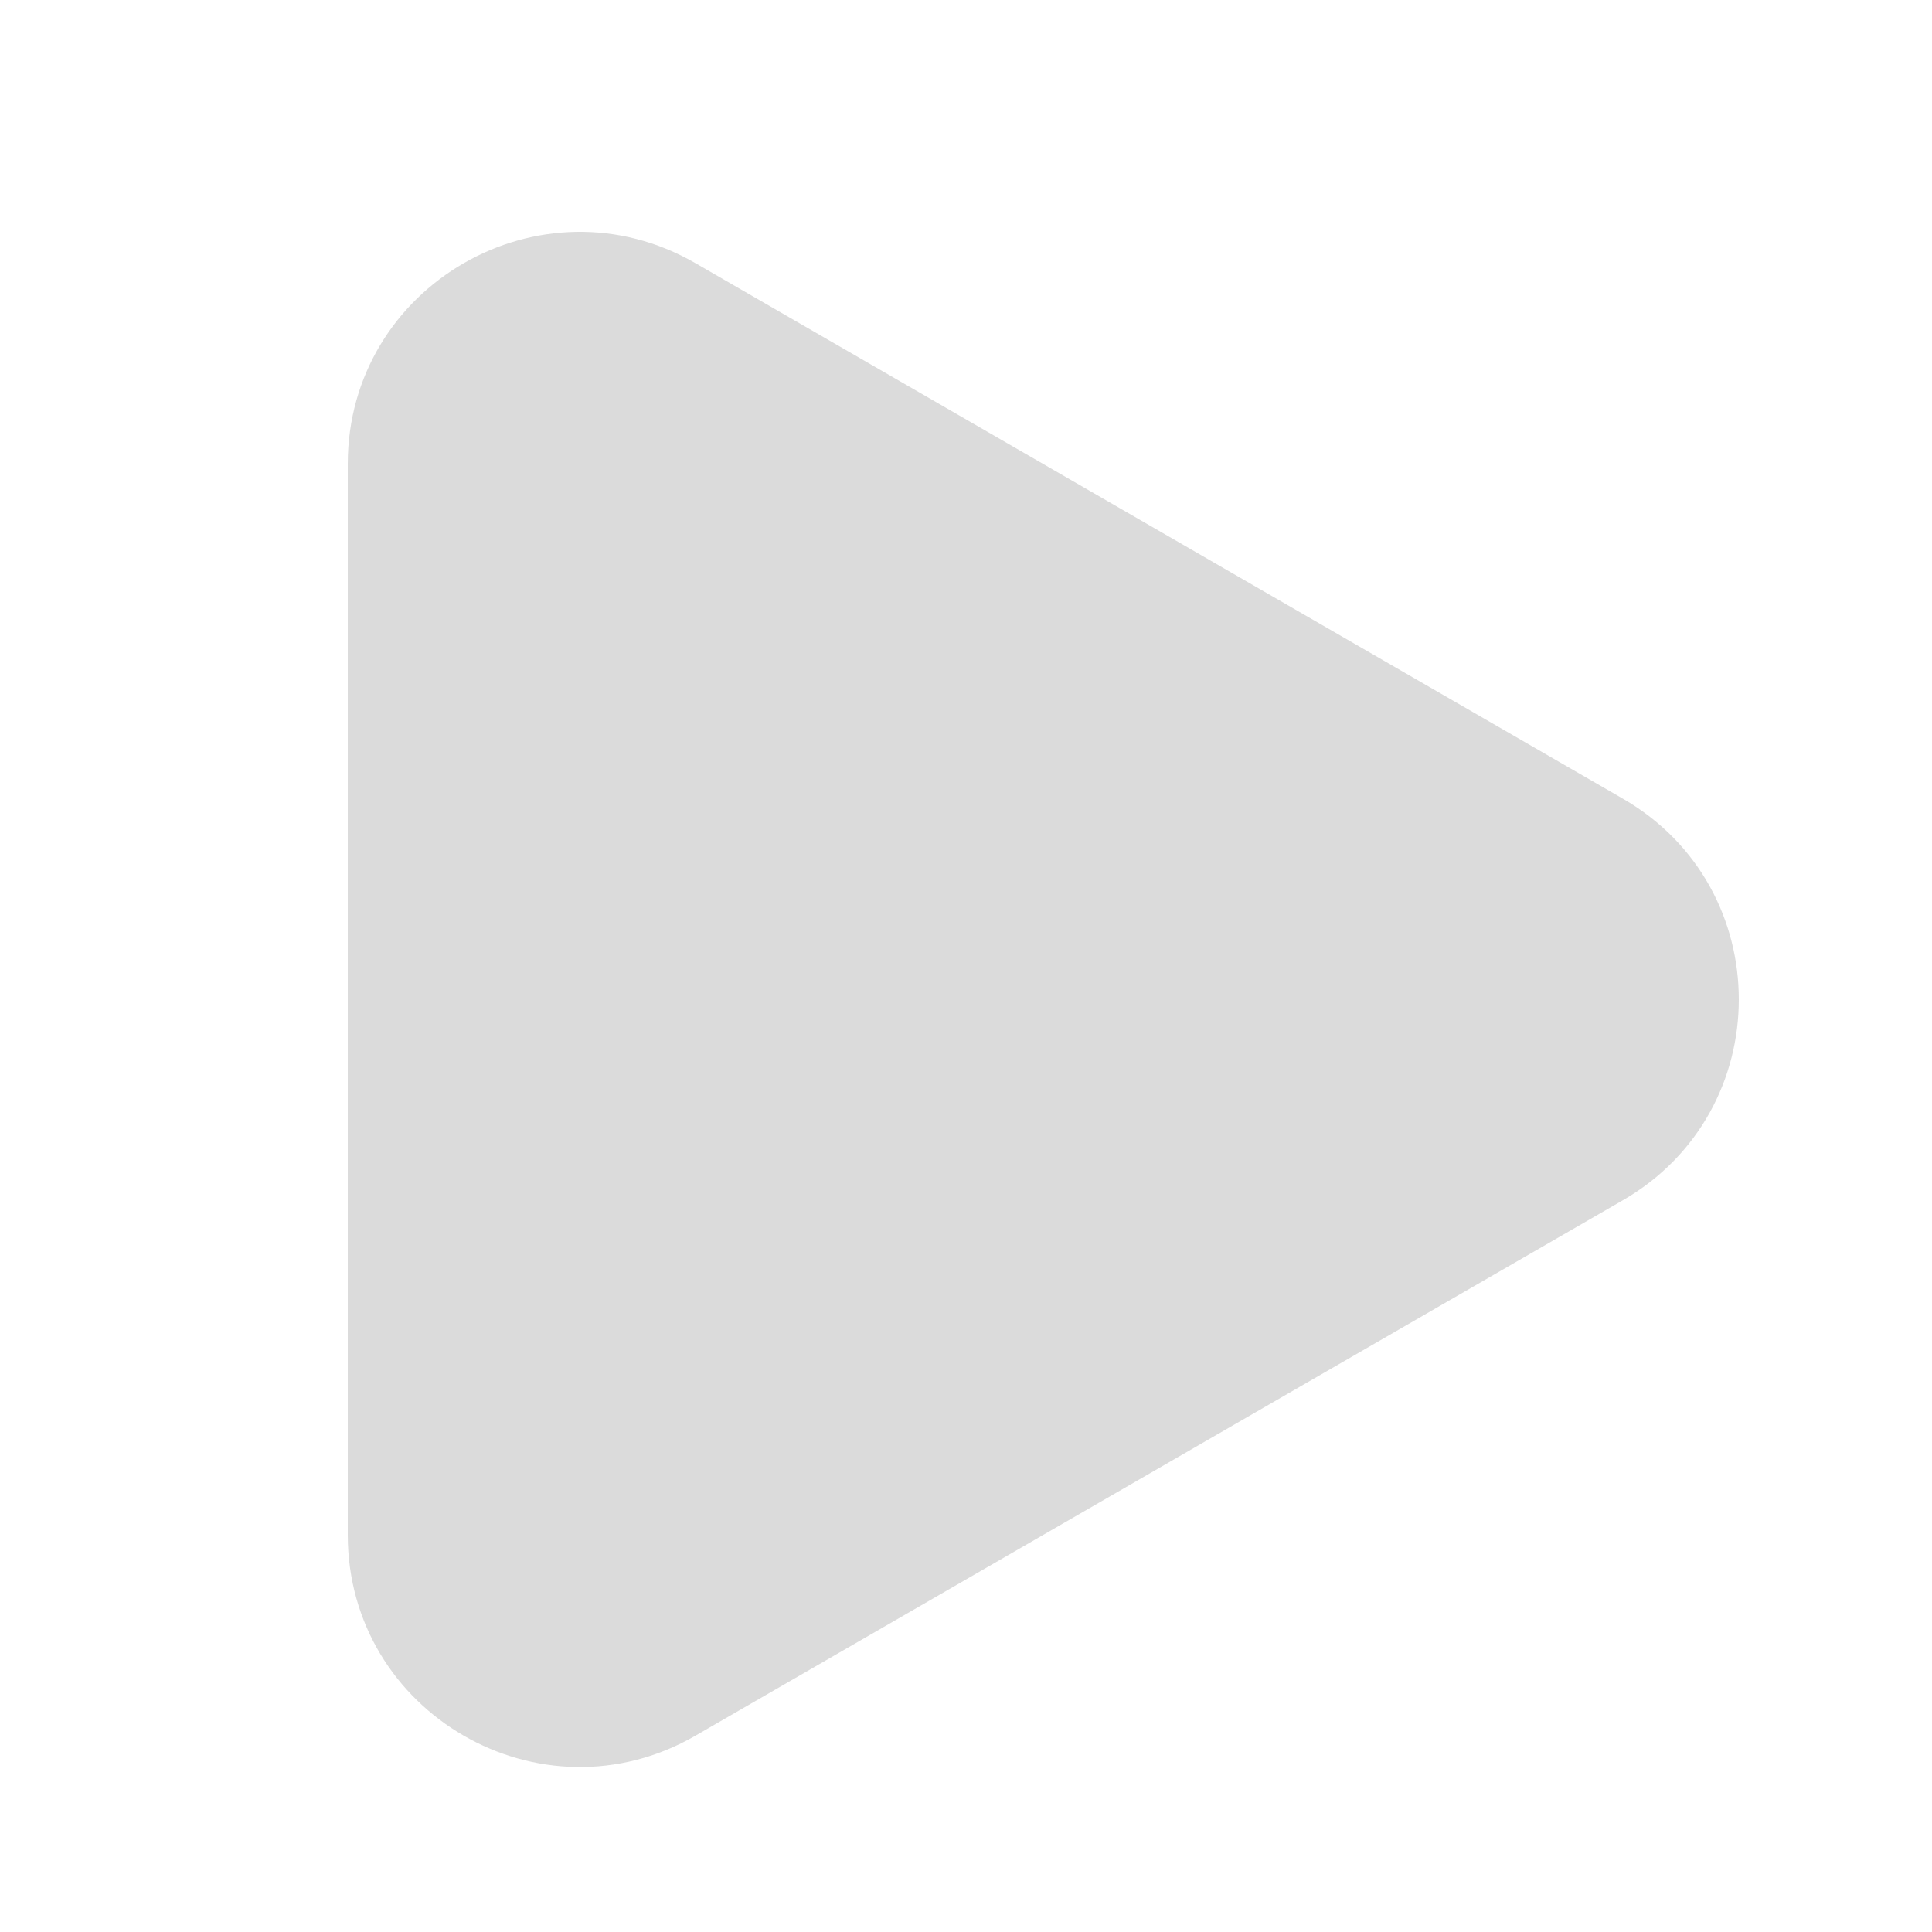
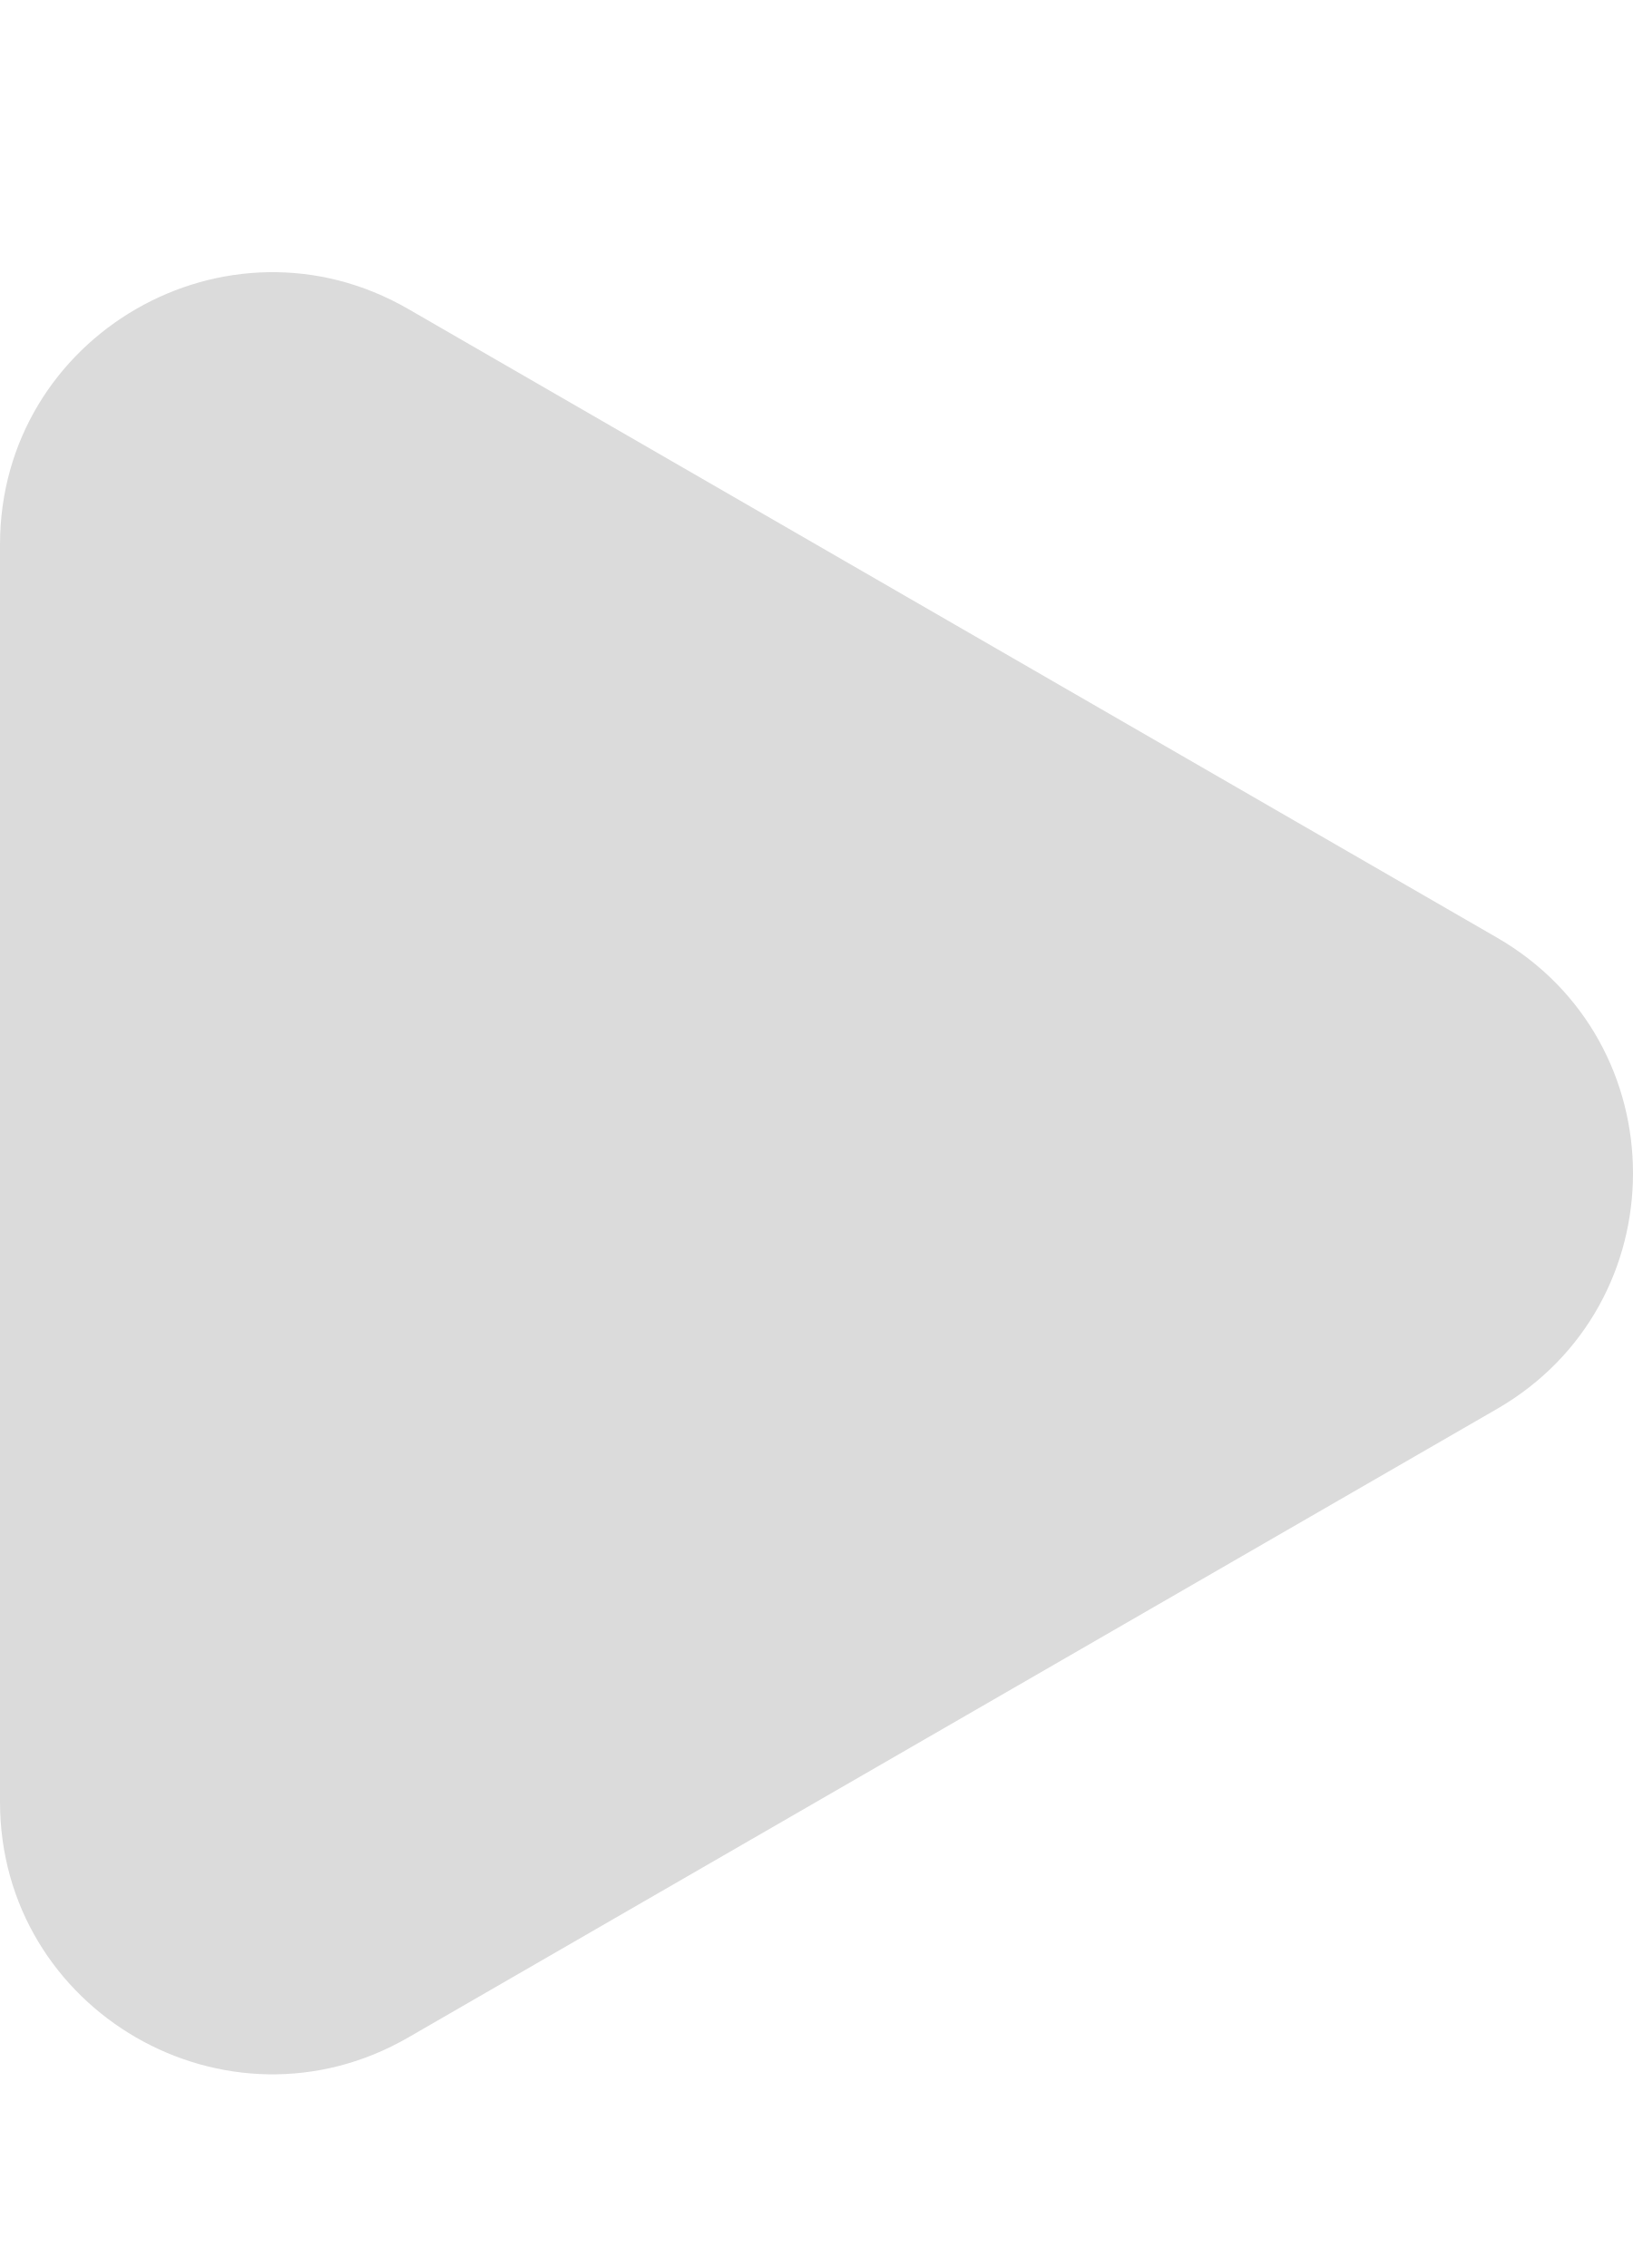
- <svg xmlns="http://www.w3.org/2000/svg" width="16" height="16" viewBox="0 -3 16 25" fill="none">
+ <svg xmlns="http://www.w3.org/2000/svg" width="18" height="25" viewBox="0 -3 18 25" fill="none">
  <path d="M16.5 7.335C18.5 8.489 18.5 11.376 16.5 12.531L4.5 19.459C2.5 20.614 0 19.17 0 16.861L0 3.004C0 0.695 2.5 -0.748 4.5 0.406L16.5 7.335Z" fill="#DBDBDB" />
</svg>
